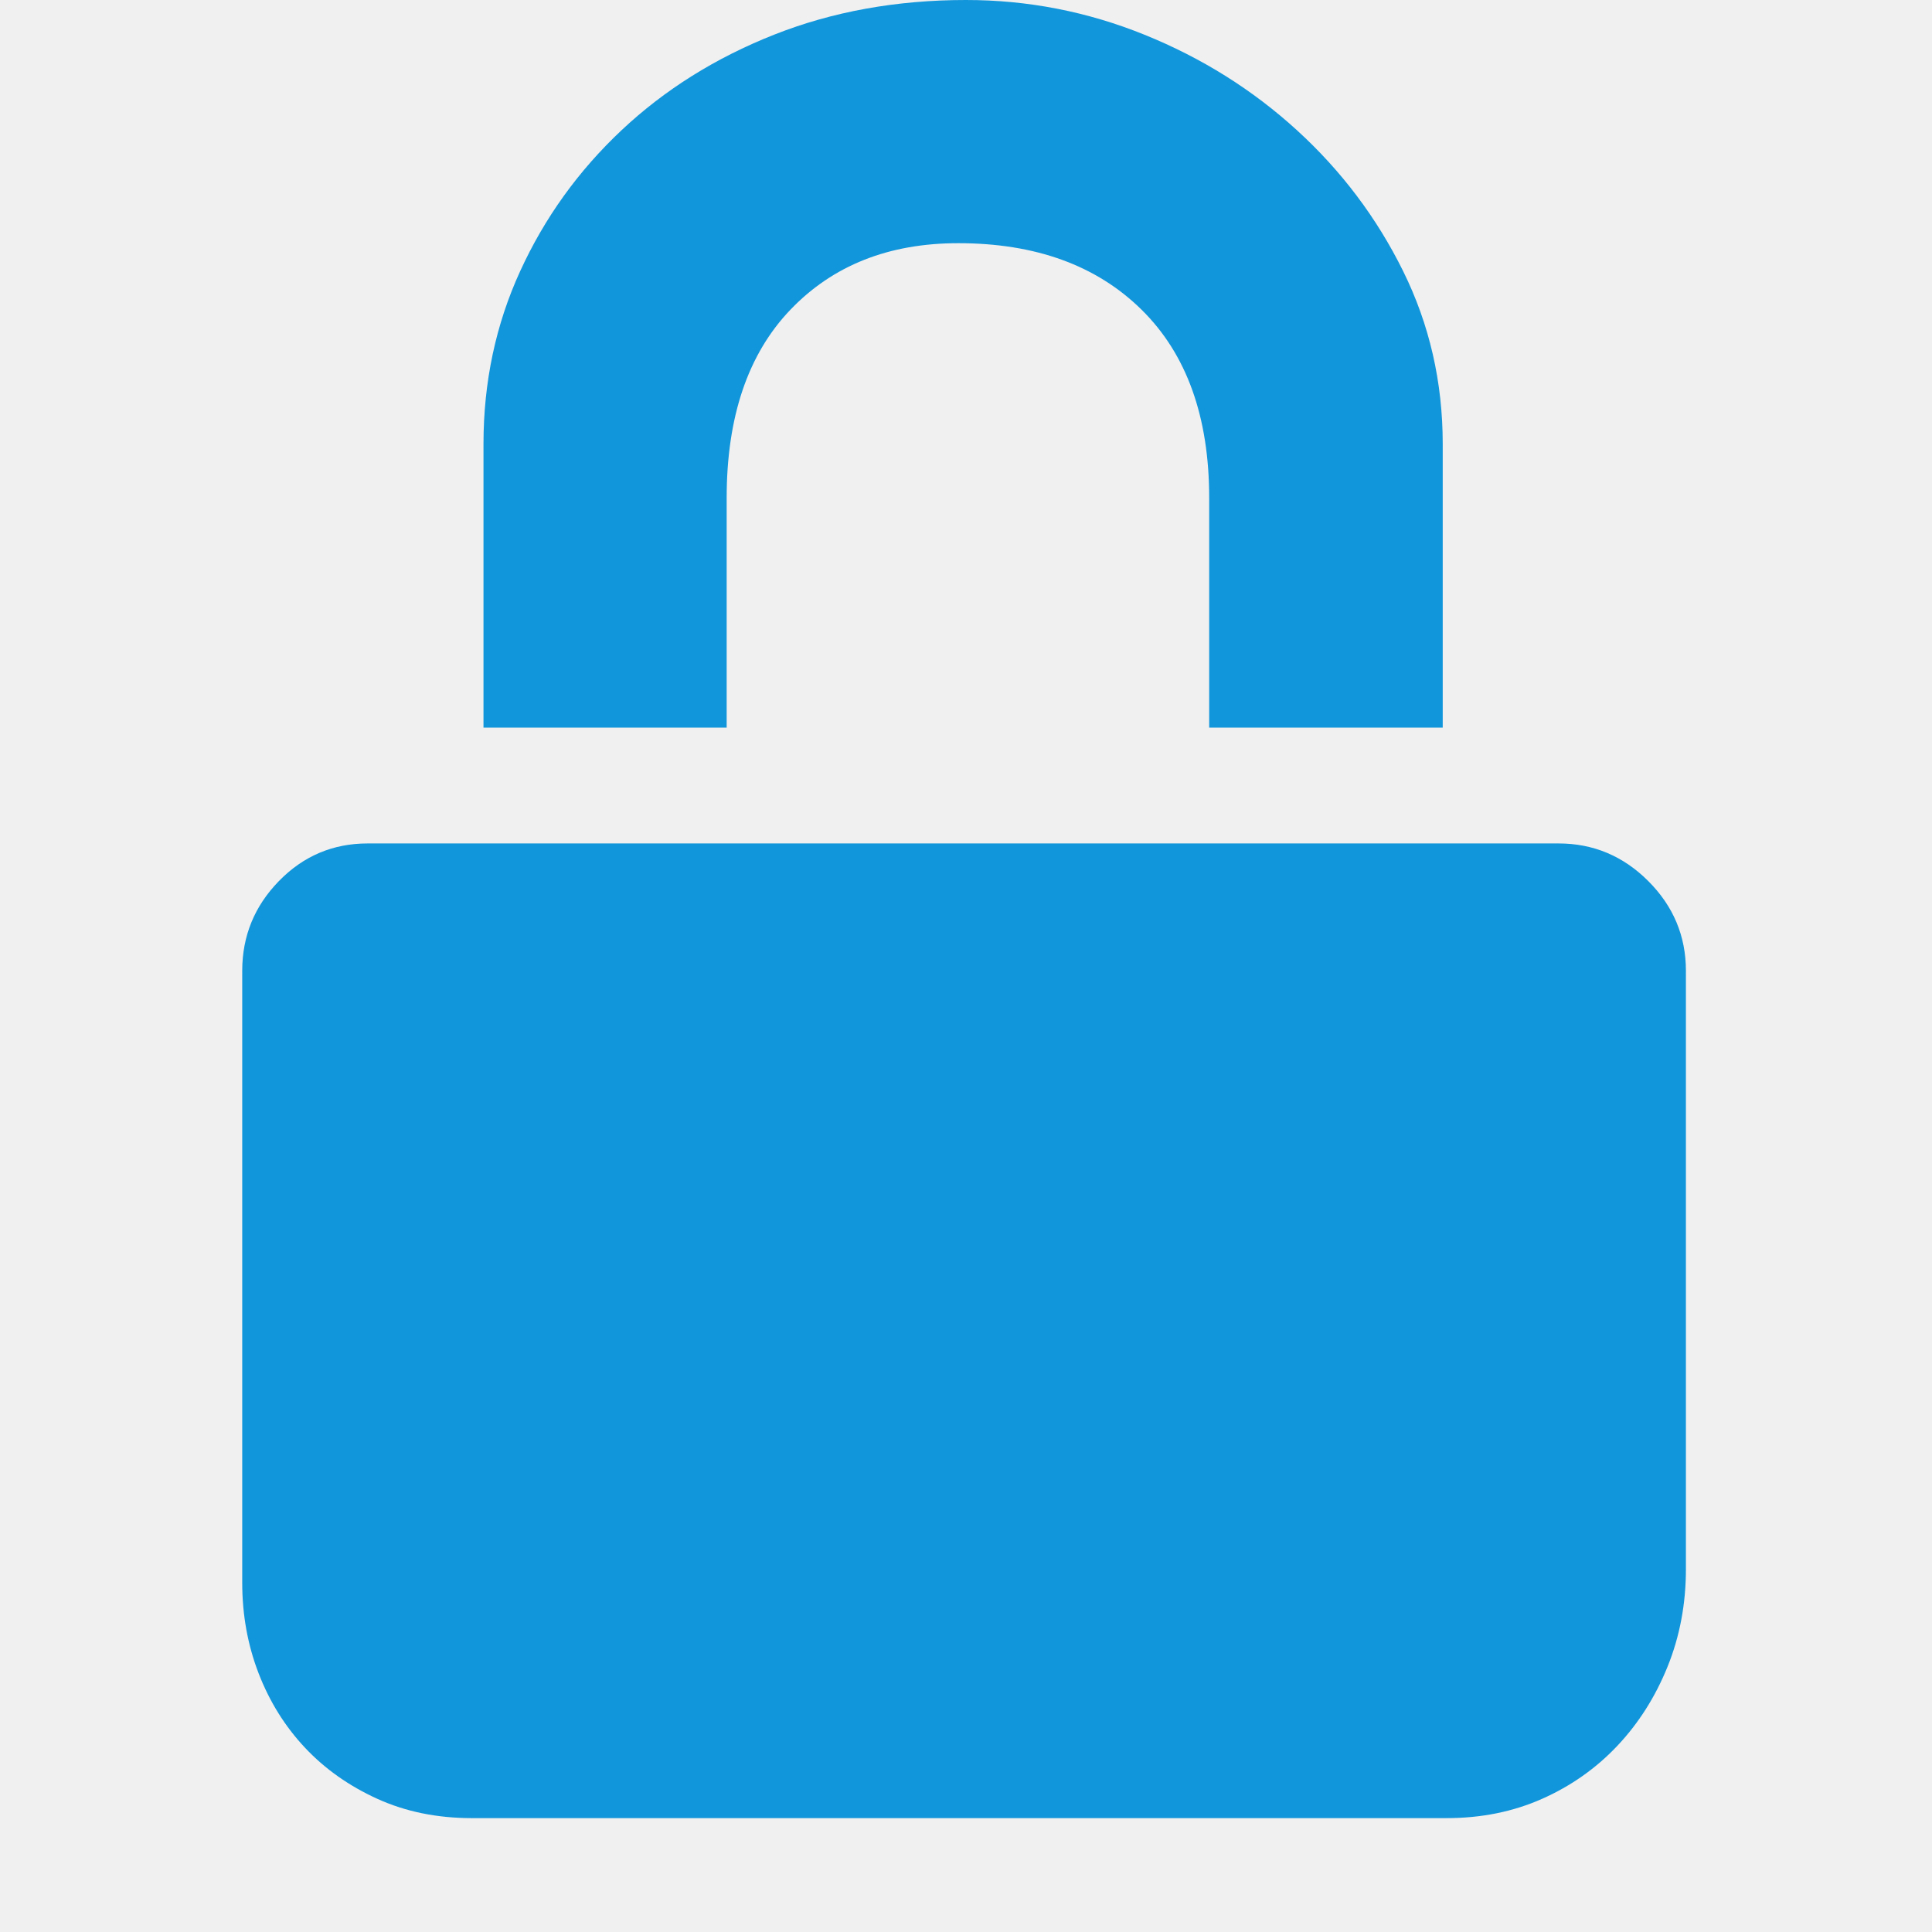
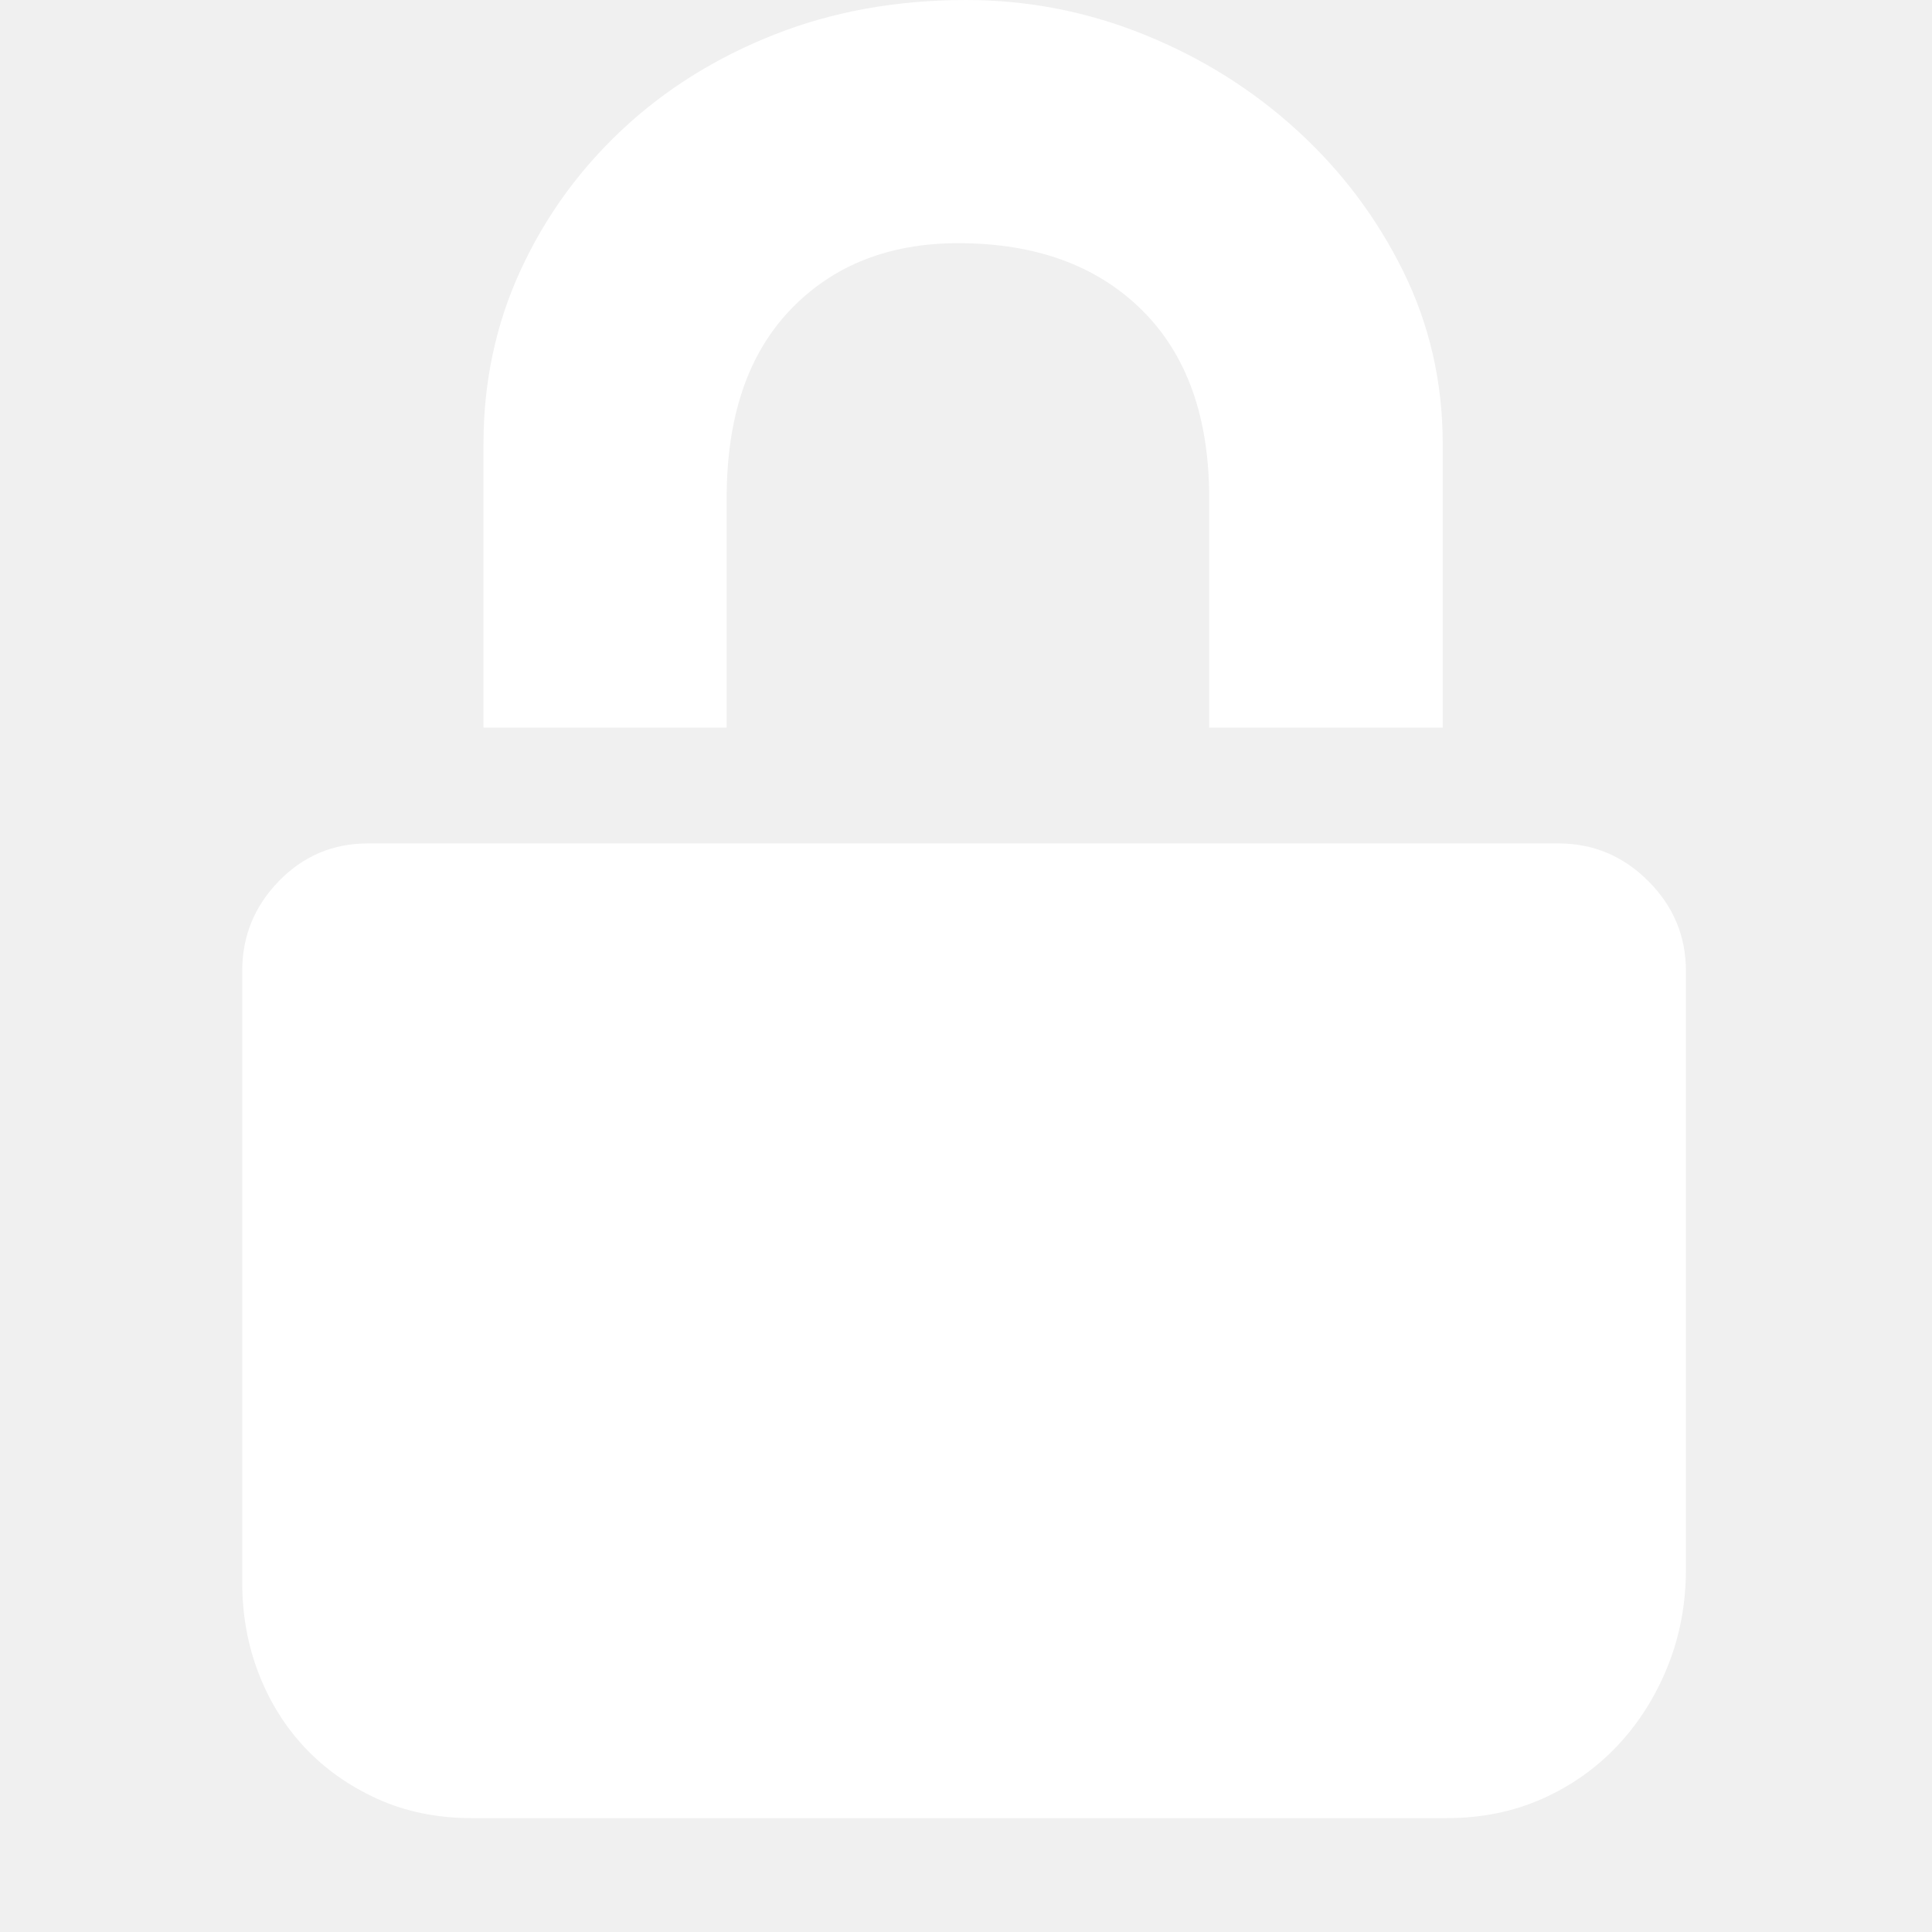
- <svg xmlns="http://www.w3.org/2000/svg" t="1511974625457" class="icon" style="" viewBox="0 0 1024 1024" version="1.1" p-id="6105" width="200" height="200">
+ <svg xmlns="http://www.w3.org/2000/svg" t="1512571116907" class="icon" style="" viewBox="0 0 1024 1024" version="1.1" p-id="9374" width="200" height="200">
  <defs>
    <style type="text/css" />
  </defs>
-   <path d="M385.15 385.662H256.257V235.285q0-49.103 19.436-91.557T329.4 69.051t80.815-50.637T512 0q49.103 0 94.625 18.414t80.816 50.637 56.263 74.677 20.971 91.557v150.377h-123.78V263.928q0-64.447-35.804-99.74t-97.183-35.293q-55.24 0-88.999 35.293t-33.758 99.74v121.734z m440.904 61.379q27.62 0 47.568 19.948t19.948 47.568V831.68q0 27.62-9.718 51.66t-26.597 41.943-39.896 28.132-50.638 10.23H250.118q-27.62 0-50.126-10.23t-38.362-27.11-24.551-39.384-8.695-48.08V514.557q0-27.62 19.436-47.568t47.057-19.948h631.177z" p-id="6106" fill="#1296db" />
+   <path d="M385.15 385.662H256.257V235.285q0-49.103 19.436-91.557T329.4 69.051t80.815-50.637T512 0q49.103 0 94.625 18.414t80.816 50.637 56.263 74.677 20.971 91.557v150.377h-123.78V263.928q0-64.447-35.804-99.74t-97.183-35.293q-55.24 0-88.999 35.293t-33.758 99.74v121.734z m440.904 61.379q27.62 0 47.568 19.948t19.948 47.568V831.68q0 27.62-9.718 51.66t-26.597 41.943-39.896 28.132-50.638 10.23H250.118q-27.62 0-50.126-10.23t-38.362-27.11-24.551-39.384-8.695-48.08V514.557q0-27.62 19.436-47.568t47.057-19.948h631.177z" p-id="9375" fill="#ffffff" />
</svg>
